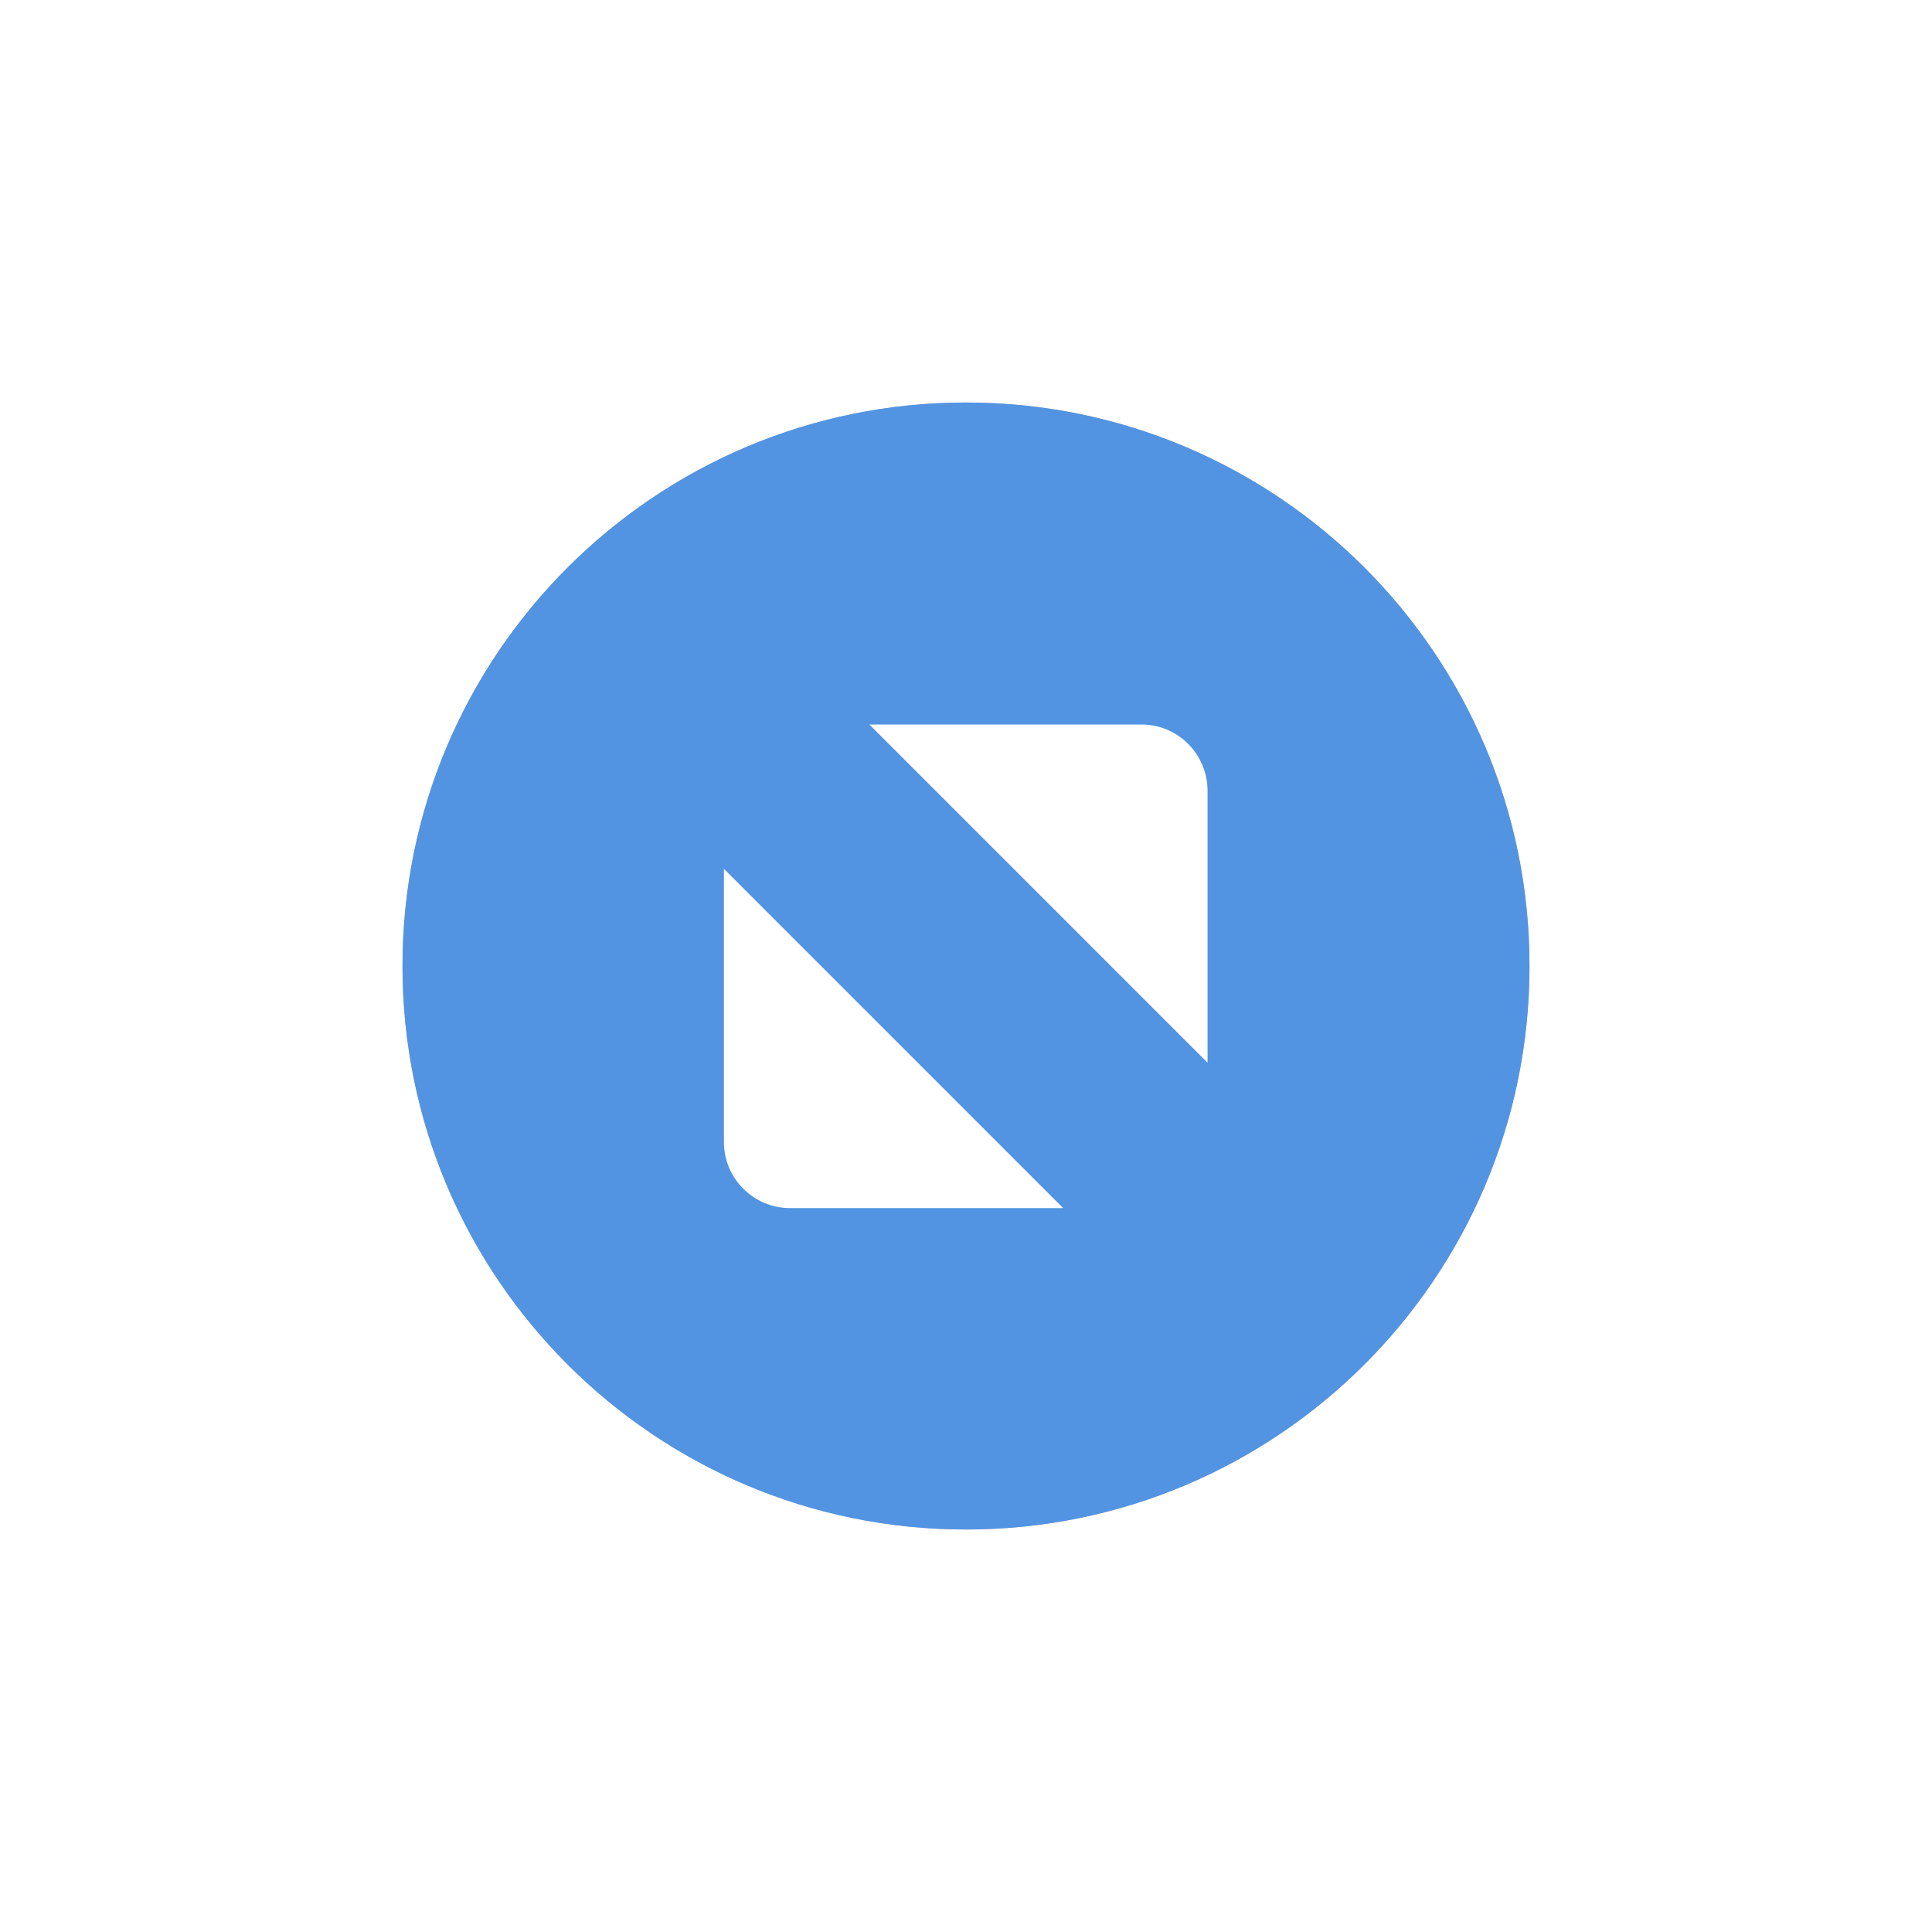
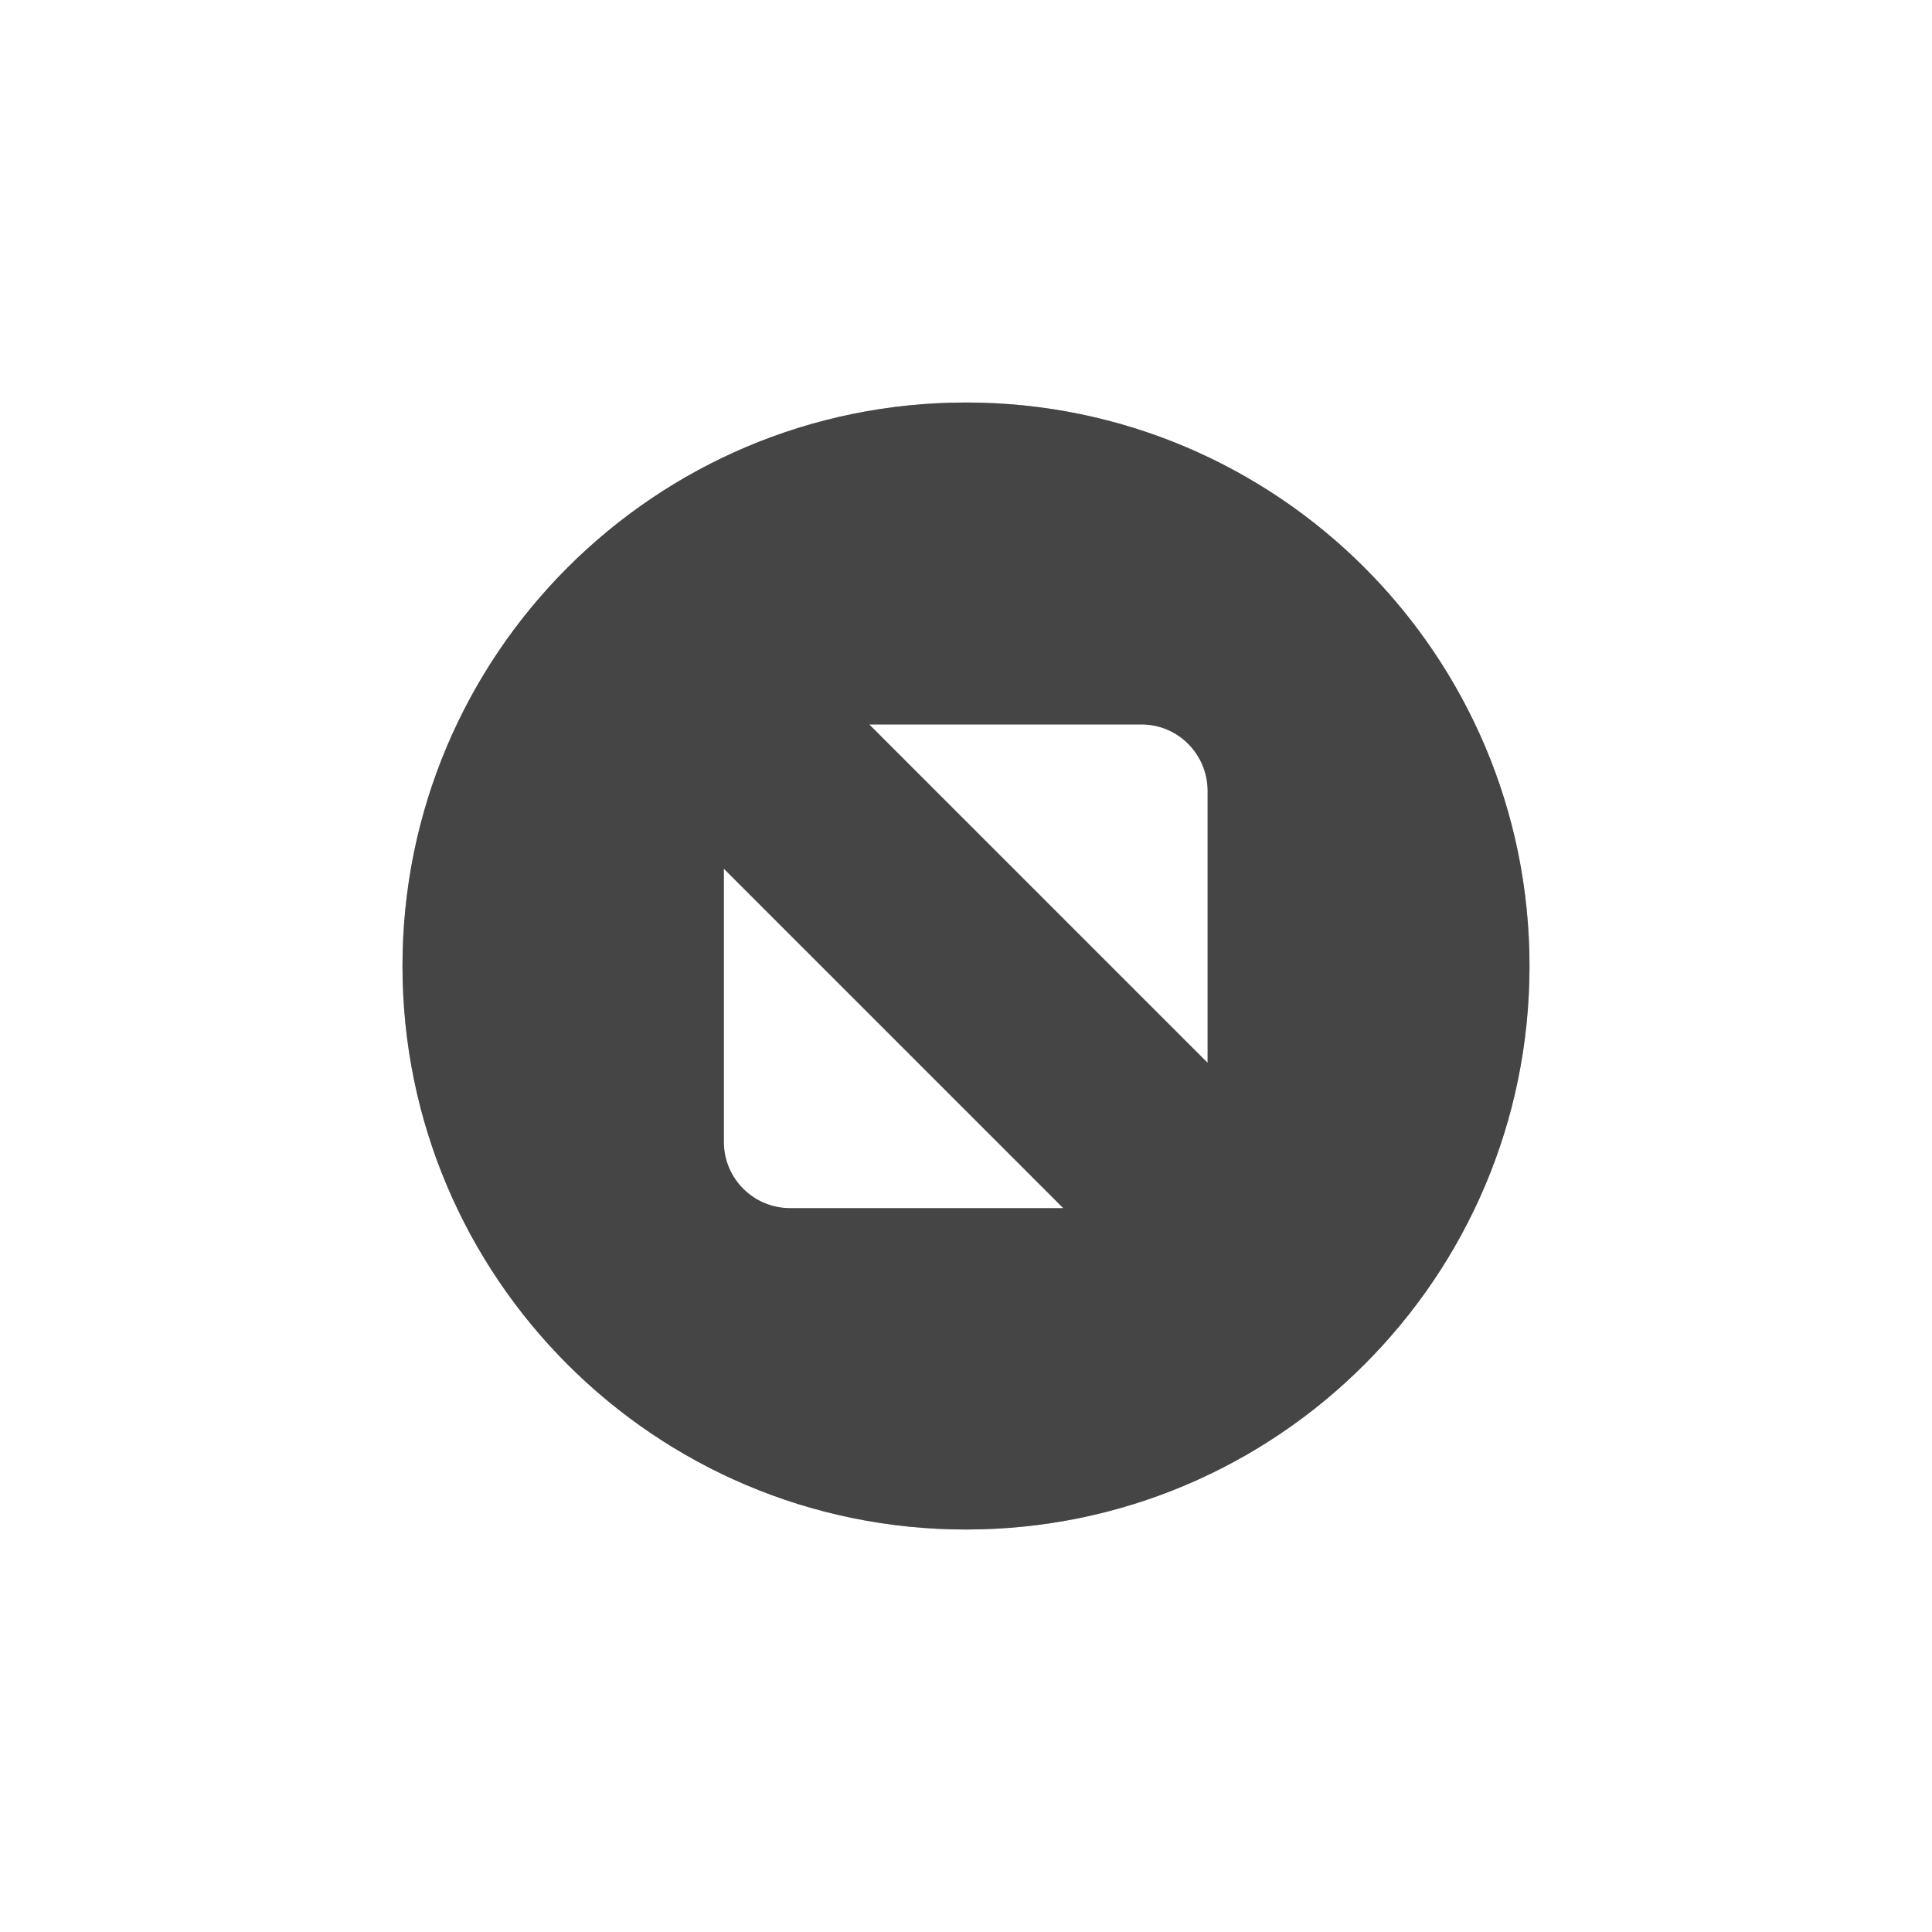
<svg xmlns="http://www.w3.org/2000/svg" xmlns:ns1="http://www.openswatchbook.org/uri/2009/osb" xmlns:xlink="http://www.w3.org/1999/xlink" width="24" height="24" id="svg4306" version="1.1" style="enable-background:new">
  <defs id="defs4308">
    <linearGradient id="selected_fg_color" ns1:paint="solid">
      <stop style="stop-color:#ffffff;stop-opacity:1;" offset="0" id="stop4188" />
    </linearGradient>
    <linearGradient id="selected_bg_color" ns1:paint="solid">
-       <stop style="stop-color:#5294e2;stop-opacity:1;" offset="0" id="stop4185" />
+       <stop style="stop-color:#454545;stop-opacity:1;" offset="0" id="stop4185" />
    </linearGradient>
    <linearGradient id="linearGradient3770">
      <stop style="stop-color:#000000;stop-opacity:0.628;" offset="0" id="stop3772" />
      <stop style="stop-color:#000000;stop-opacity:0.498;" offset="1" id="stop3774" />
    </linearGradient>
    <linearGradient id="linearGradient4882">
      <stop style="stop-color:#ffffff;stop-opacity:1;" offset="0" id="stop4884" />
      <stop style="stop-color:#ffffff;stop-opacity:0;" offset="1" id="stop4886" />
    </linearGradient>
    <linearGradient id="linearGradient3784-6">
      <stop style="stop-color:#ffffff;stop-opacity:0.216;" offset="0" id="stop3786-4" />
      <stop style="stop-color:#ffffff;stop-opacity:0;" offset="1" id="stop3788-6" />
    </linearGradient>
    <linearGradient id="linearGradient4892">
      <stop id="stop4894" offset="0" style="stop-color:#2f3a42;stop-opacity:1;" />
      <stop id="stop4896" offset="1" style="stop-color:#1d242a;stop-opacity:1;" />
    </linearGradient>
    <linearGradient id="linearGradient4882-4">
      <stop id="stop4884-9" offset="0" style="stop-color:#728495;stop-opacity:1;" />
      <stop id="stop4886-9" offset="1" style="stop-color:#617c95;stop-opacity:0;" />
    </linearGradient>
    <linearGradient xlink:href="#selected_bg_color" id="linearGradient4187" x1="1376" y1="248" x2="1376" y2="262" gradientUnits="userSpaceOnUse" />
    <linearGradient xlink:href="#selected_fg_color" id="linearGradient4190" x1="88.997" y1="972" x2="88.997" y2="978.007" gradientUnits="userSpaceOnUse" />
  </defs>
  <g id="layer1" transform="translate(0,-1028.362)">
    <g style="display:inline" id="titlebutton-max-hover-dark" transform="translate(-509,1218)">
      <g id="g4891-5-8" style="display:inline;opacity:1" transform="translate(-781,-432.6378)">
        <ellipse cy="255" cx="1302" style="display:inline;opacity:0.45;fill:#5f697f;fill-opacity:1;stroke:none;stroke-width:0;stroke-linecap:butt;stroke-linejoin:miter;stroke-miterlimit:4;stroke-dasharray:none;stroke-dashoffset:0;stroke-opacity:1" id="path4068-7-5-9-6-7-2-4-6-6" rx="6" ry="6" />
        <path style="display:inline;opacity:0.37;fill:#15171c;fill-opacity:1;stroke:none;stroke-width:0;stroke-linecap:butt;stroke-linejoin:miter;stroke-miterlimit:4;stroke-dasharray:none;stroke-dashoffset:0;stroke-opacity:1" d="m 1302,248 a 7,7 0 0 0 -7,7 7,7 0 0 0 7,7 7,7 0 0 0 7,-7 7,7 0 0 0 -7,-7 z m 0,1 a 6,6 0 0 1 6,6 6,6 0 0 1 -6,6 6,6 0 0 1 -6,-6 6,6 0 0 1 6,-6 z" id="path4068-7-5-9-6-7-2-5-78-2-6" />
        <g id="g4806-9-0-6" transform="translate(1294,247)" style="fill:#c0e3ff;fill-opacity:1">
          <g transform="translate(-81.0002,-967)" style="display:inline;fill:#c0e3ff;fill-opacity:1" id="layer9-78-7-6-6" />
          <g transform="translate(-81.0002,-967)" id="layer10-3-3-2-7" style="fill:#c0e3ff;fill-opacity:1" />
          <g transform="translate(-81.0002,-967)" id="layer11-19-75-1-2" style="fill:#c0e3ff;fill-opacity:1" />
          <g transform="translate(-81.0002,-967)" id="layer13-4-9-2-3" style="fill:#c0e3ff;fill-opacity:1" />
          <g transform="translate(-81.0002,-967)" id="layer14-8-5-0-4" style="fill:#c0e3ff;fill-opacity:1" />
          <g transform="translate(-81.0002,-967)" style="display:inline;fill:#c0e3ff;fill-opacity:1" id="layer15-5-8-0-4" />
          <g transform="translate(-81.0002,-967)" style="display:inline;fill:#c0e3ff;fill-opacity:1" id="g71291-1-7-5-9" />
          <g transform="translate(-81.0002,-967)" style="display:inline;fill:#c0e3ff;fill-opacity:1" id="g4953-7-1-4-1" />
          <g transform="translate(-81.0002,-967)" style="display:inline;fill:#c0e3ff;fill-opacity:1" id="layer12-3-0-0-6">
            <path d="m 87.8,972 3.382,0 c 0.45,0 0.816,0.368 0.819,0.819 l 0,3.382 z m 2.407,6.007 -3.395,0 c -0.45,0 -0.819,-0.368 -0.819,-0.819 l 0,-3.395 4.214,4.214" style="opacity:1;fill:#c4c7cc;fill-opacity:1;fill-rule:evenodd;stroke:none" id="path4293-6-7-1" />
          </g>
        </g>
      </g>
      <rect y="-185.638" x="513" height="16" width="16" id="rect17883-0-1-5" style="display:inline;opacity:1;fill:none;fill-opacity:1;stroke:none;stroke-width:1;stroke-linecap:butt;stroke-linejoin:miter;stroke-miterlimit:4;stroke-dasharray:none;stroke-dashoffset:0;stroke-opacity:0" />
    </g>
    <g style="display:inline" id="titlebutton-max-active-dark" transform="translate(-408,1218)">
      <g id="g4891-4-5-5" style="display:inline;opacity:1" transform="translate(-882,-432.6378)">
        <g transform="translate(-132,0)" style="display:inline;opacity:1" id="g4490-2-9-1-2-4-8">
          <g id="g4092-0-6-3-6-8-3-7" style="display:inline" transform="translate(58,0)">
            <circle r="7" cy="255" cx="1376" style="fill:url(#linearGradient4187);fill-opacity:1;stroke:none;stroke-width:0;stroke-linecap:butt;stroke-linejoin:miter;stroke-miterlimit:4;stroke-dasharray:none;stroke-dashoffset:0;stroke-opacity:1" id="path4068-7-6-5-1-6-6-0" />
          </g>
        </g>
        <g id="g4806-5-2-2-9" transform="translate(1294,247)" style="fill:#c0e3ff;fill-opacity:1">
          <g transform="translate(-81.0002,-967)" style="display:inline;fill:#c0e3ff;fill-opacity:1" id="layer9-78-2-0-0-8" />
          <g transform="translate(-81.0002,-967)" id="layer10-3-9-9-51-2" style="fill:#c0e3ff;fill-opacity:1" />
          <g transform="translate(-81.0002,-967)" id="layer11-19-7-6-4-7" style="fill:#c0e3ff;fill-opacity:1" />
          <g transform="translate(-81.0002,-967)" id="layer13-4-7-4-0-9" style="fill:#c0e3ff;fill-opacity:1" />
          <g transform="translate(-81.0002,-967)" id="layer14-8-9-7-6-0" style="fill:#c0e3ff;fill-opacity:1" />
          <g transform="translate(-81.0002,-967)" style="display:inline;fill:#c0e3ff;fill-opacity:1" id="layer15-5-4-2-4-4" />
          <g transform="translate(-81.0002,-967)" style="display:inline;fill:#c0e3ff;fill-opacity:1" id="g71291-1-4-6-4-2" />
          <g transform="translate(-81.0002,-967)" style="display:inline;fill:#c0e3ff;fill-opacity:1" id="g4953-7-0-8-22-2" />
          <g transform="translate(-81.0002,-967)" style="display:inline;fill:#c0e3ff;fill-opacity:1" id="layer12-3-7-2-3-1">
            <path d="m 87.8,972 3.382,0 c 0.45,0 0.816,0.368 0.819,0.819 l 0,3.382 z m 2.407,6.007 -3.395,0 c -0.45,0 -0.819,-0.368 -0.819,-0.819 l 0,-3.395 4.214,4.214" style="fill:url(#linearGradient4190);fill-opacity:1;fill-rule:evenodd;stroke:none" id="path4293-4-9-0-2" />
          </g>
        </g>
      </g>
      <rect y="-185.638" x="412" height="16" width="16" id="rect17883-79-3-0" style="display:inline;opacity:1;fill:none;fill-opacity:1;stroke:none;stroke-width:1;stroke-linecap:butt;stroke-linejoin:miter;stroke-miterlimit:4;stroke-dasharray:none;stroke-dashoffset:0;stroke-opacity:0" />
    </g>
  </g>
</svg>
